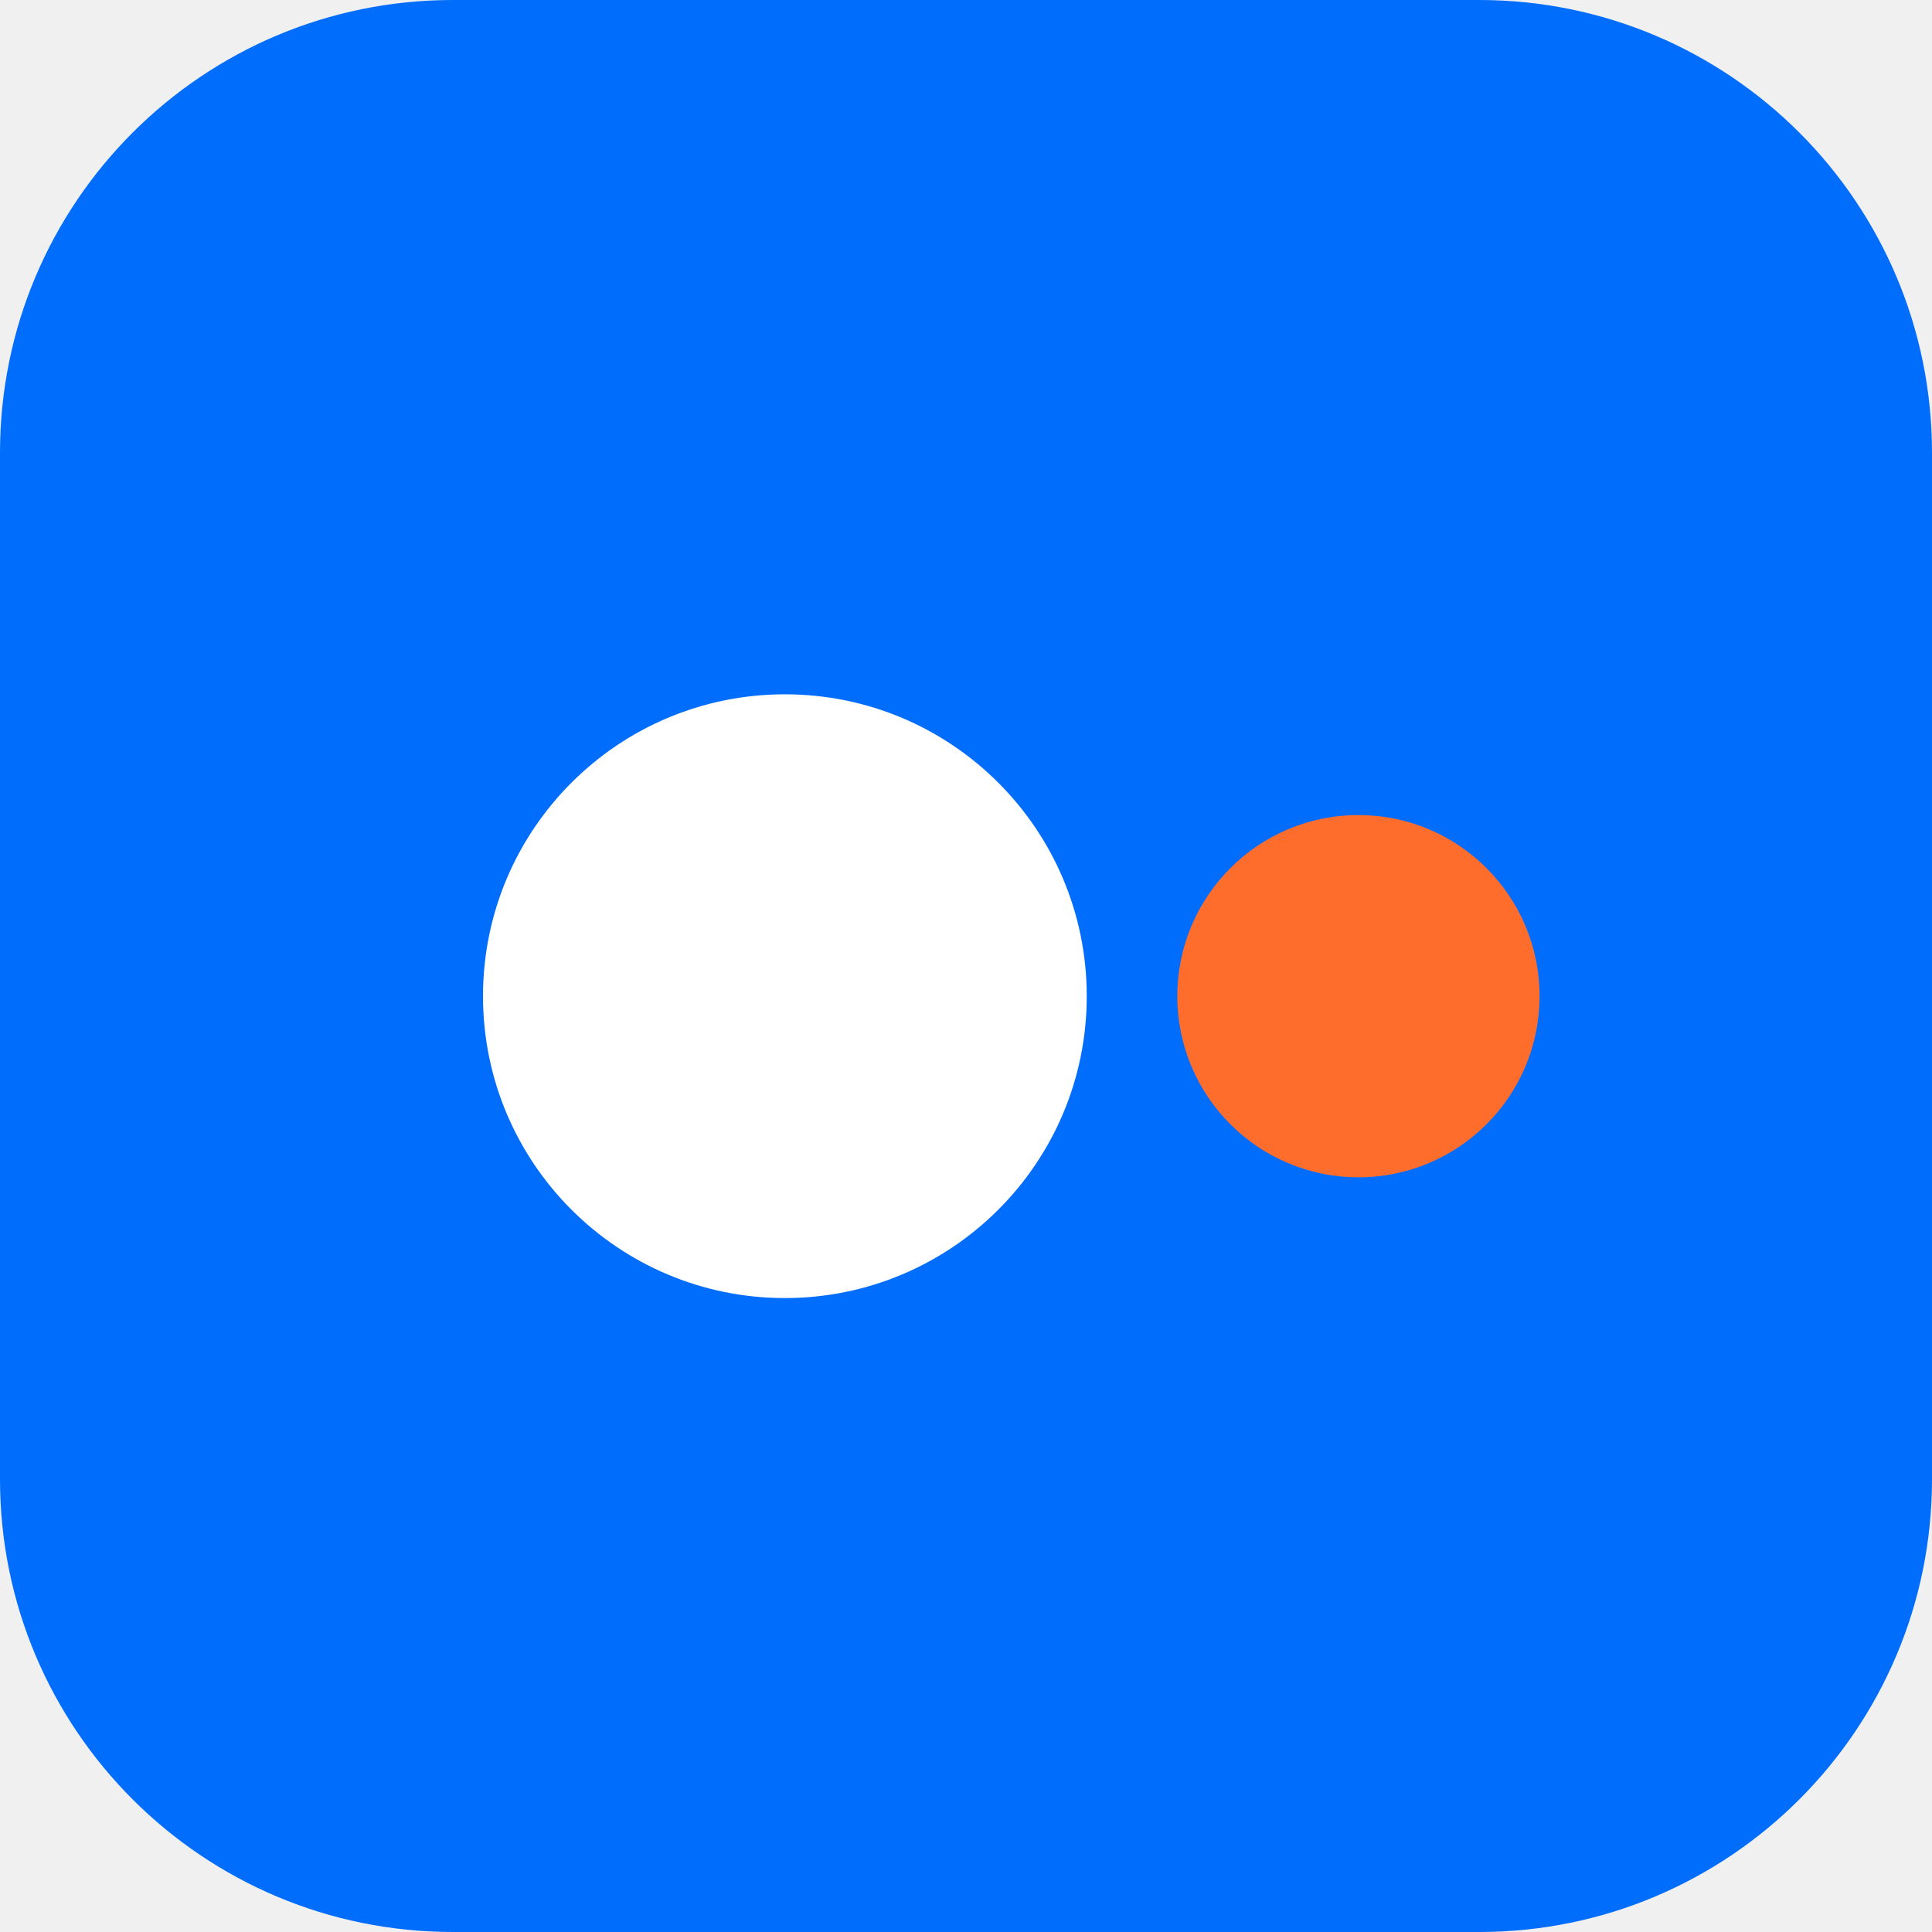
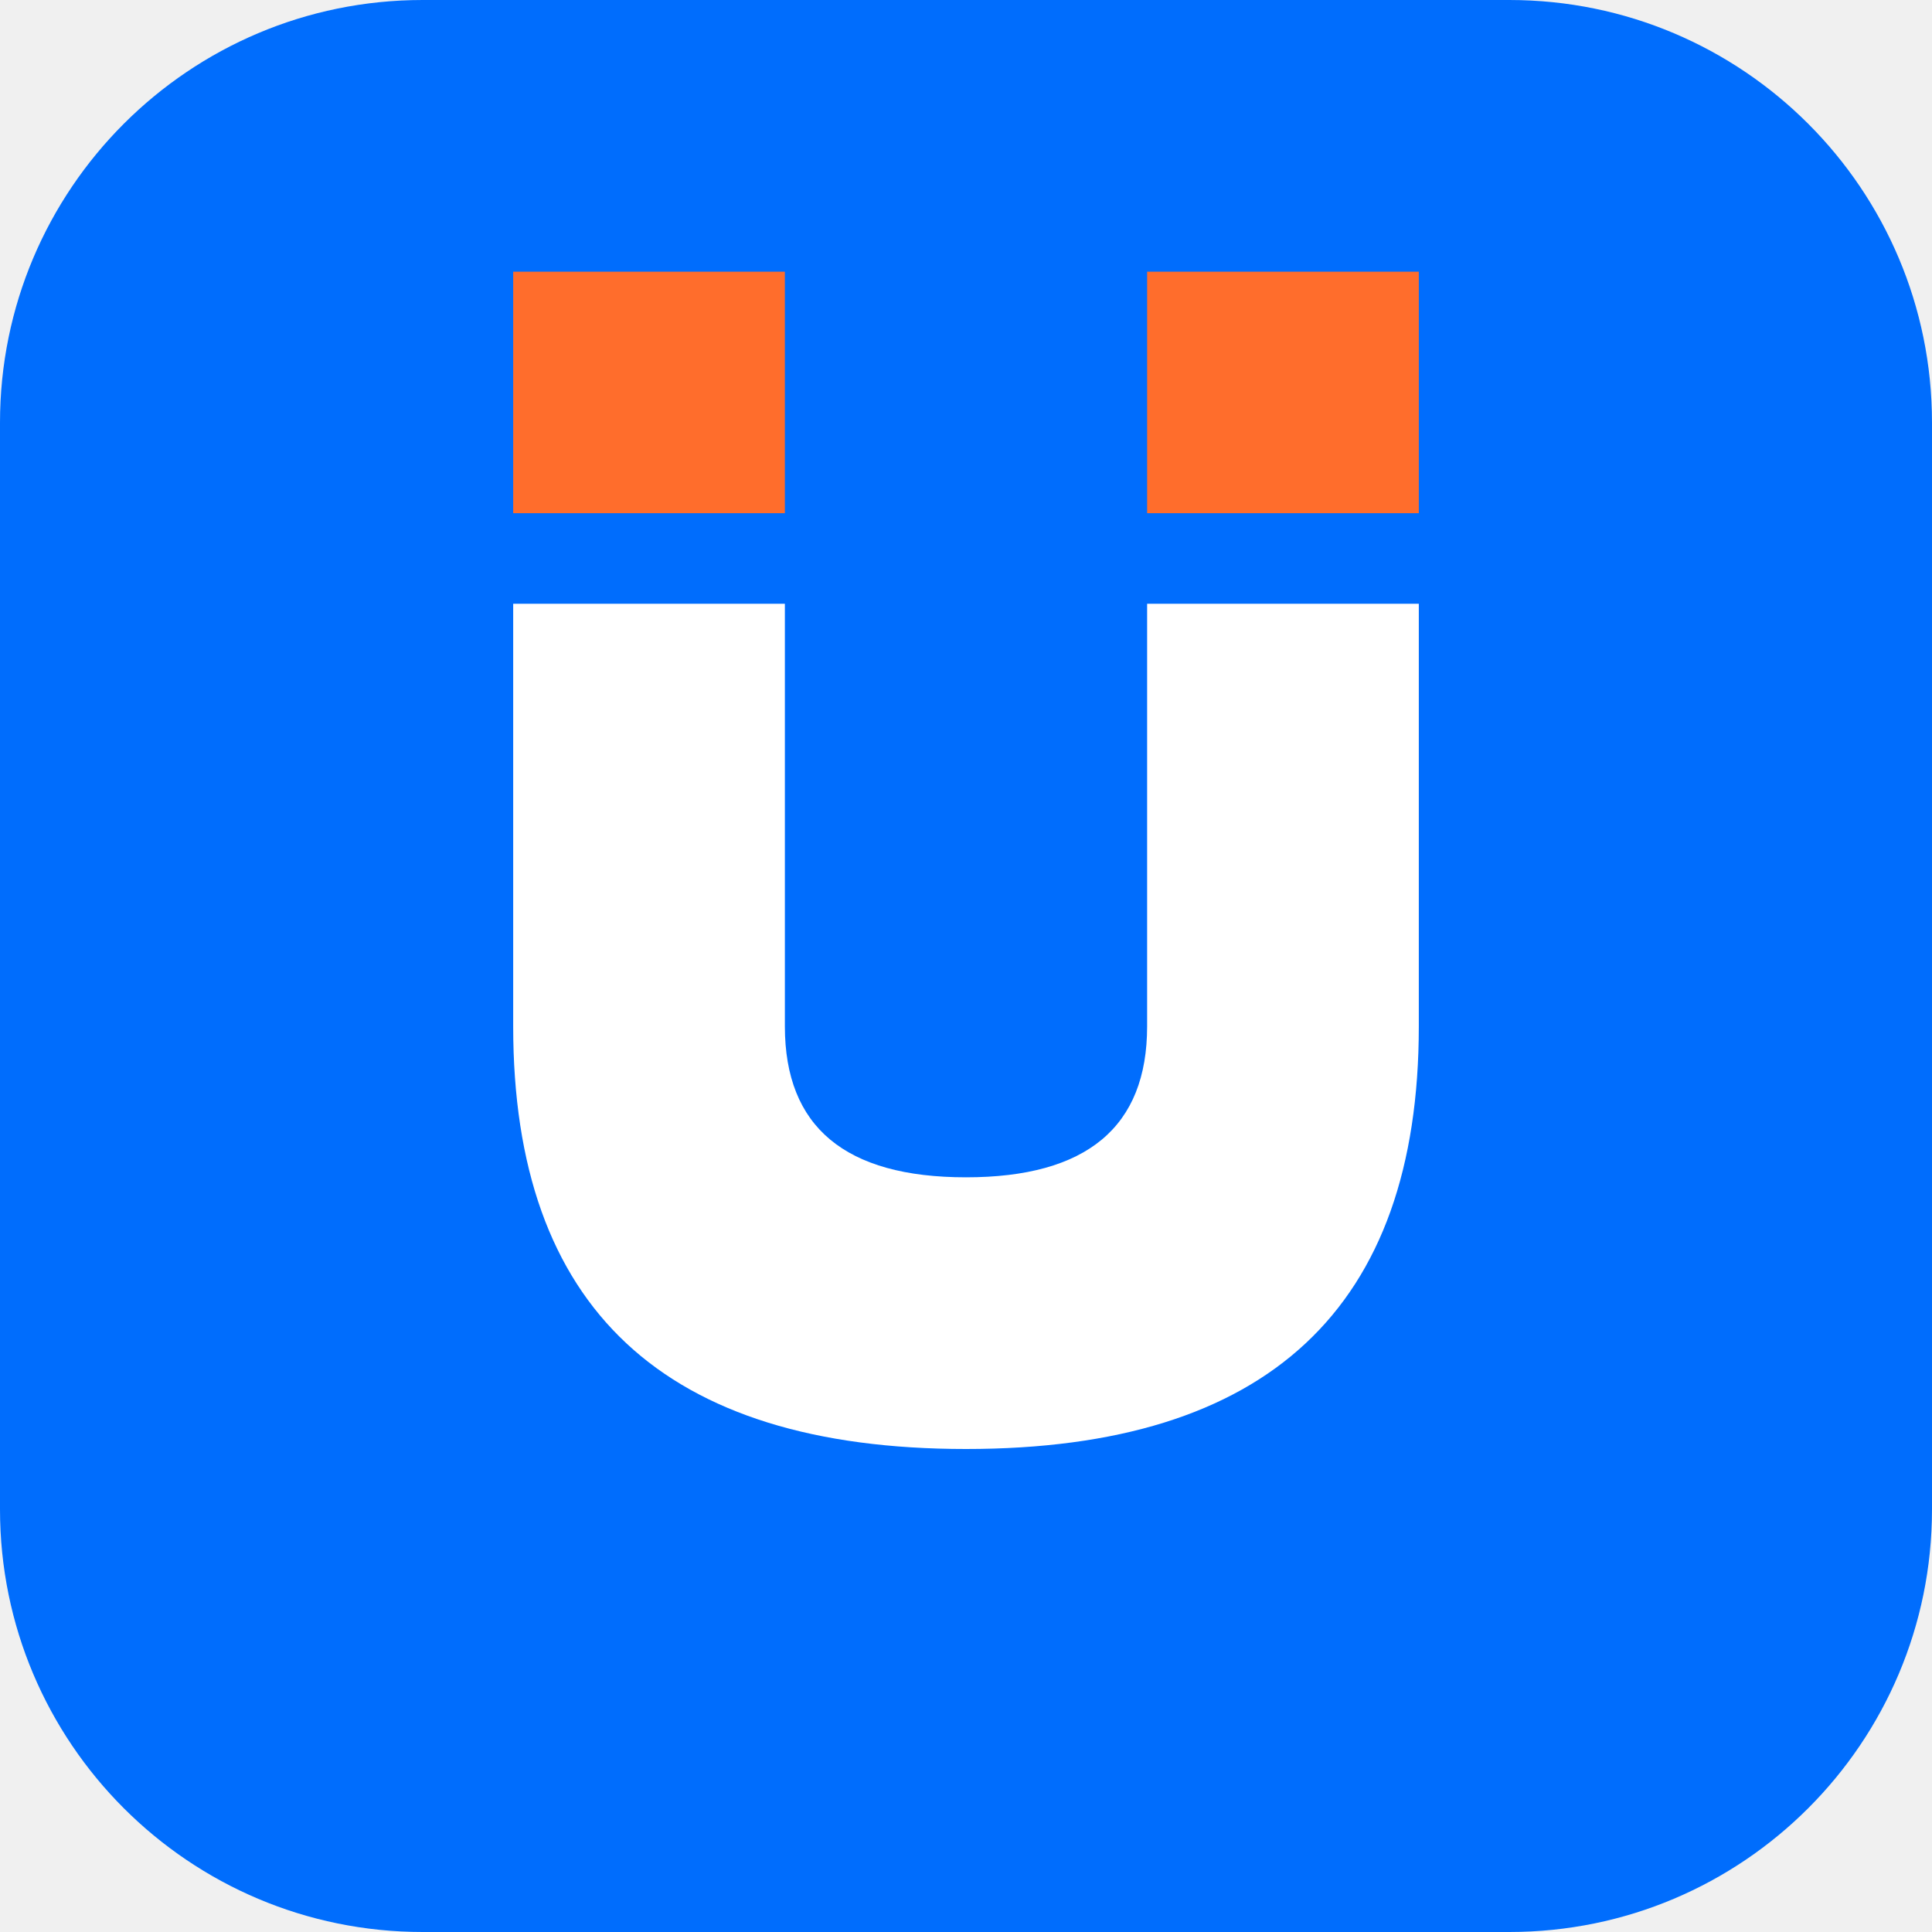
<svg xmlns="http://www.w3.org/2000/svg" viewBox="0 0 64 64">
-   <rect width="64" height="64" rx="15" fill="#006DFD" />
-   <circle cx="26" cy="33" r="10" fill="#ffffff" />
-   <circle cx="45" cy="33" r="6" fill="#FF6D2C" />
+   <rect width="64" height="64" rx="14" fill="#006DFD" />
+   <rect x="17" y="9" width="9" height="8" fill="#FF6D2C" />
+   <rect x="38" y="9" width="9" height="8" fill="#FF6D2C" />
+   <path d="M17 20 L26 20 L26 34 Q26 39 32 39 Q38 39 38 34 L38 20 L47 20 L47 34 Q47 48 32 48 Q17 48 17 34 Z" fill="#ffffff" />
</svg>
